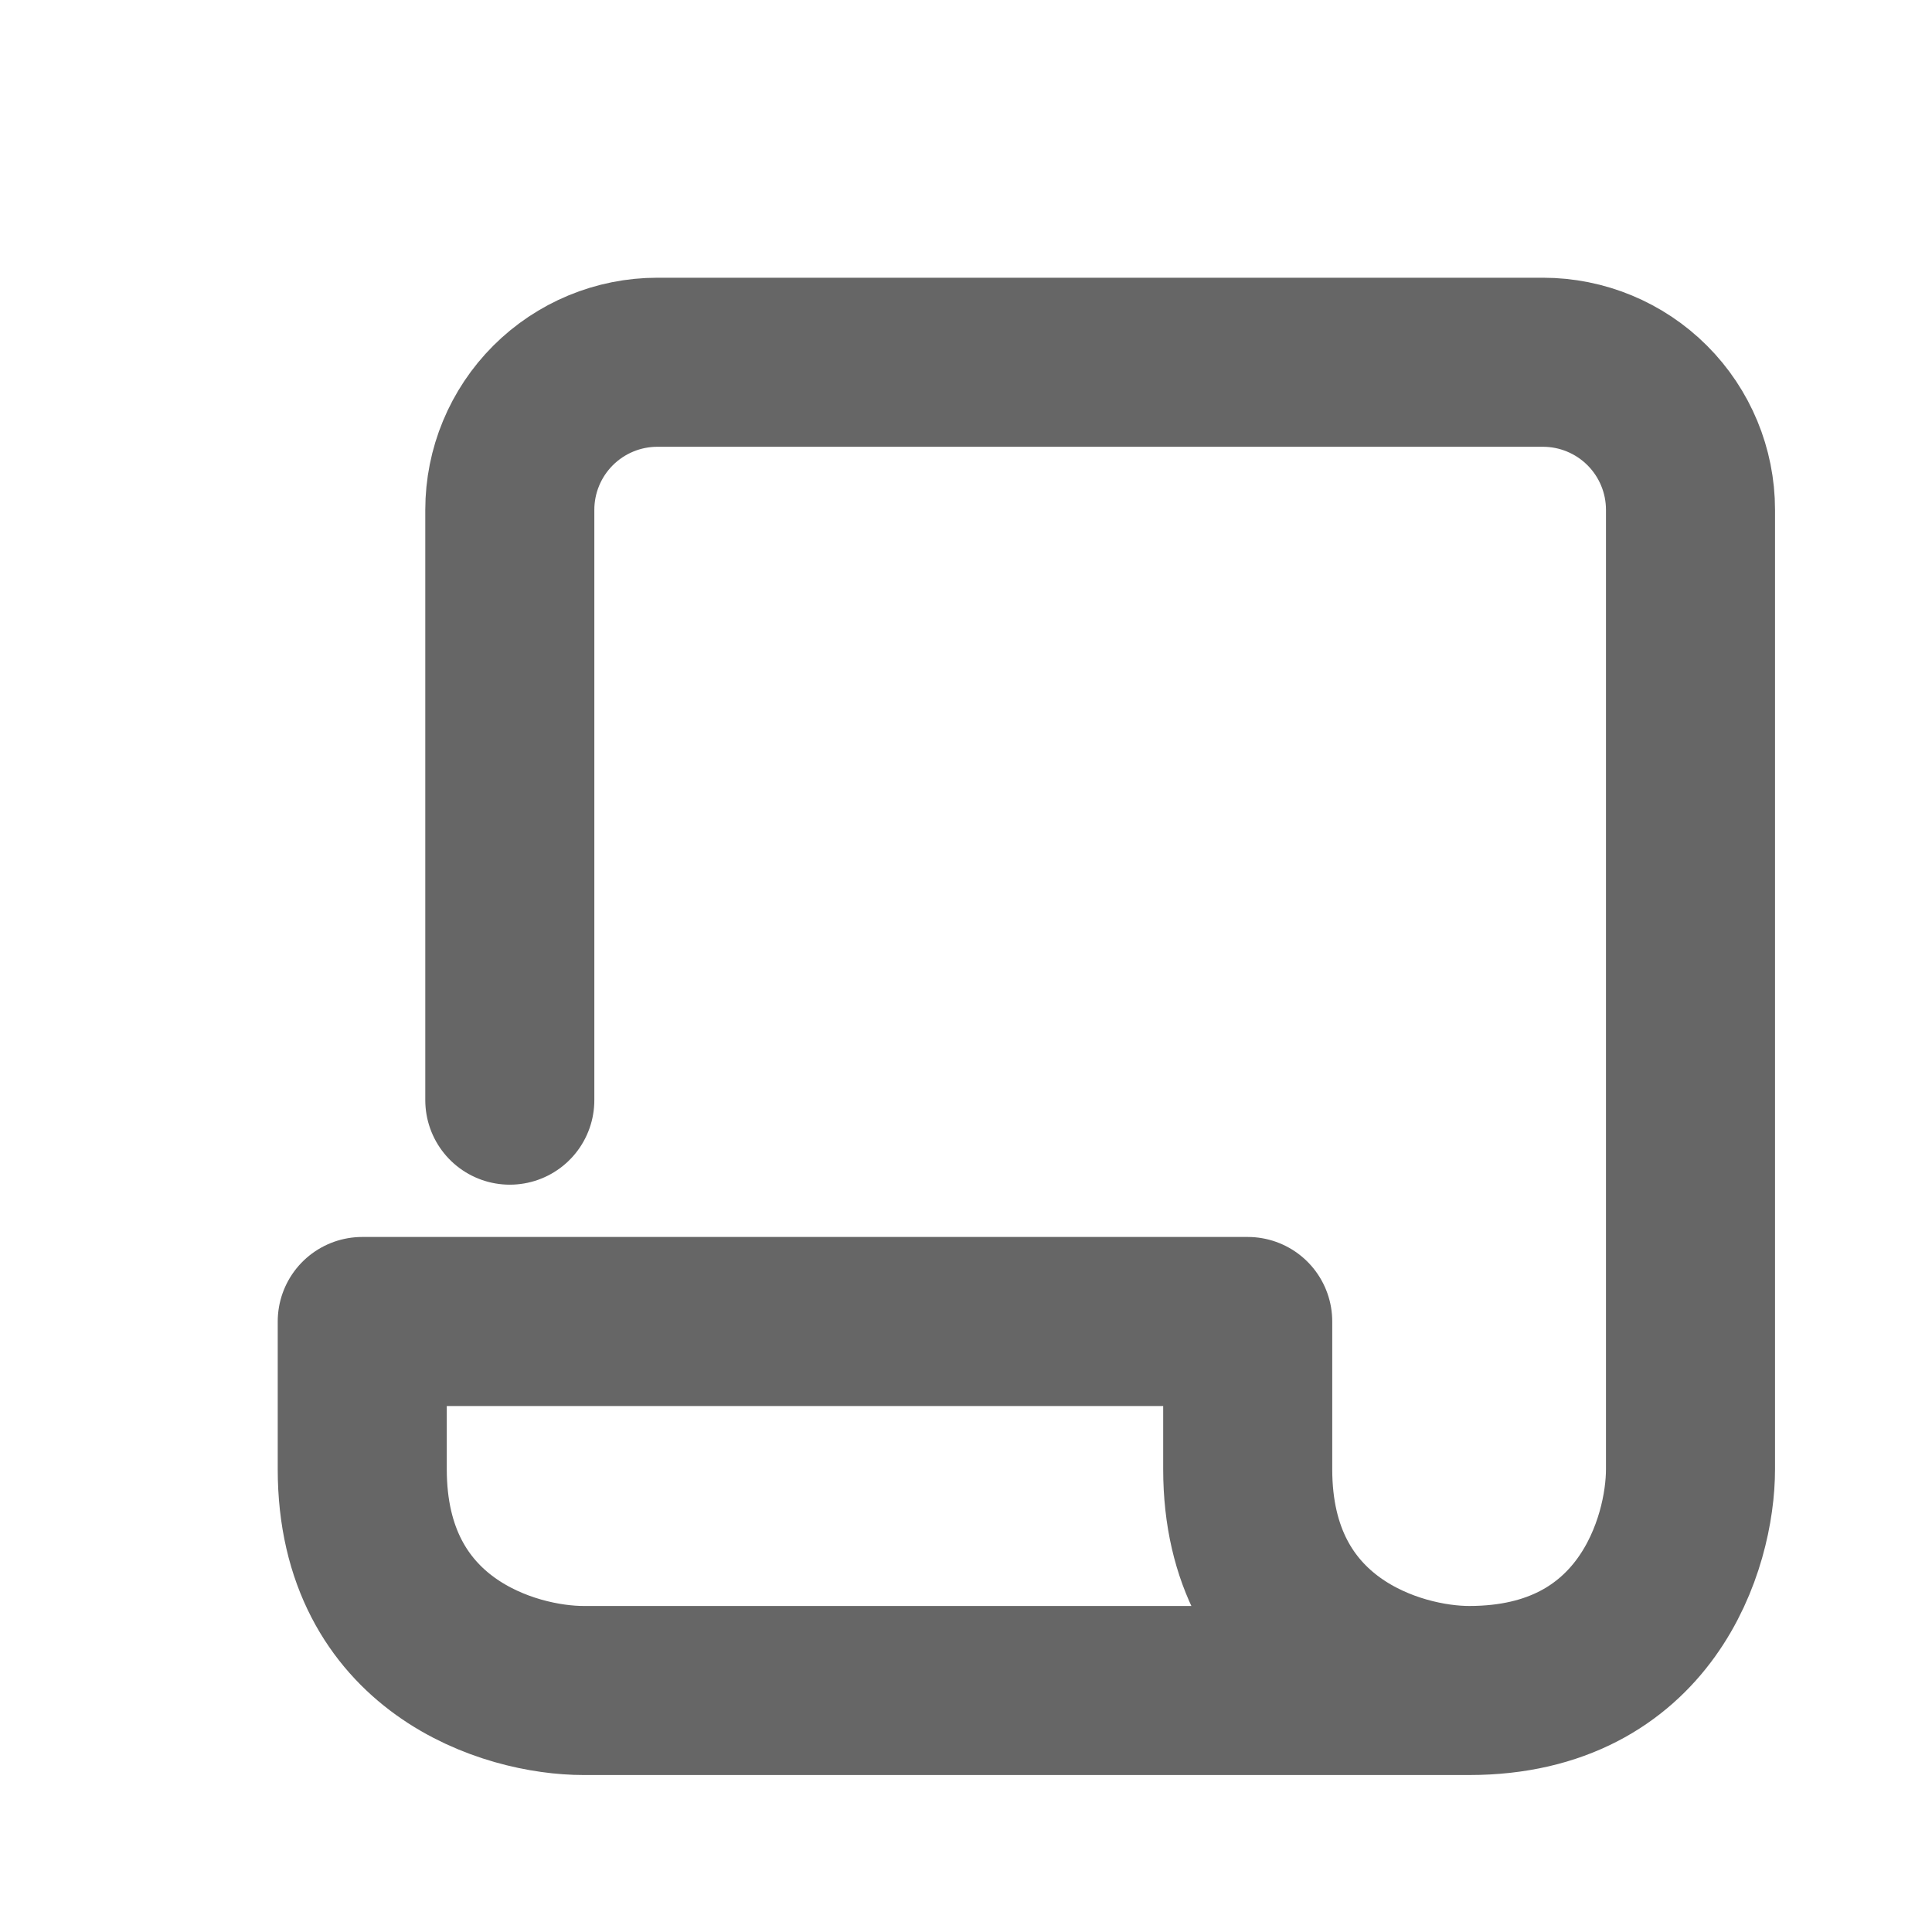
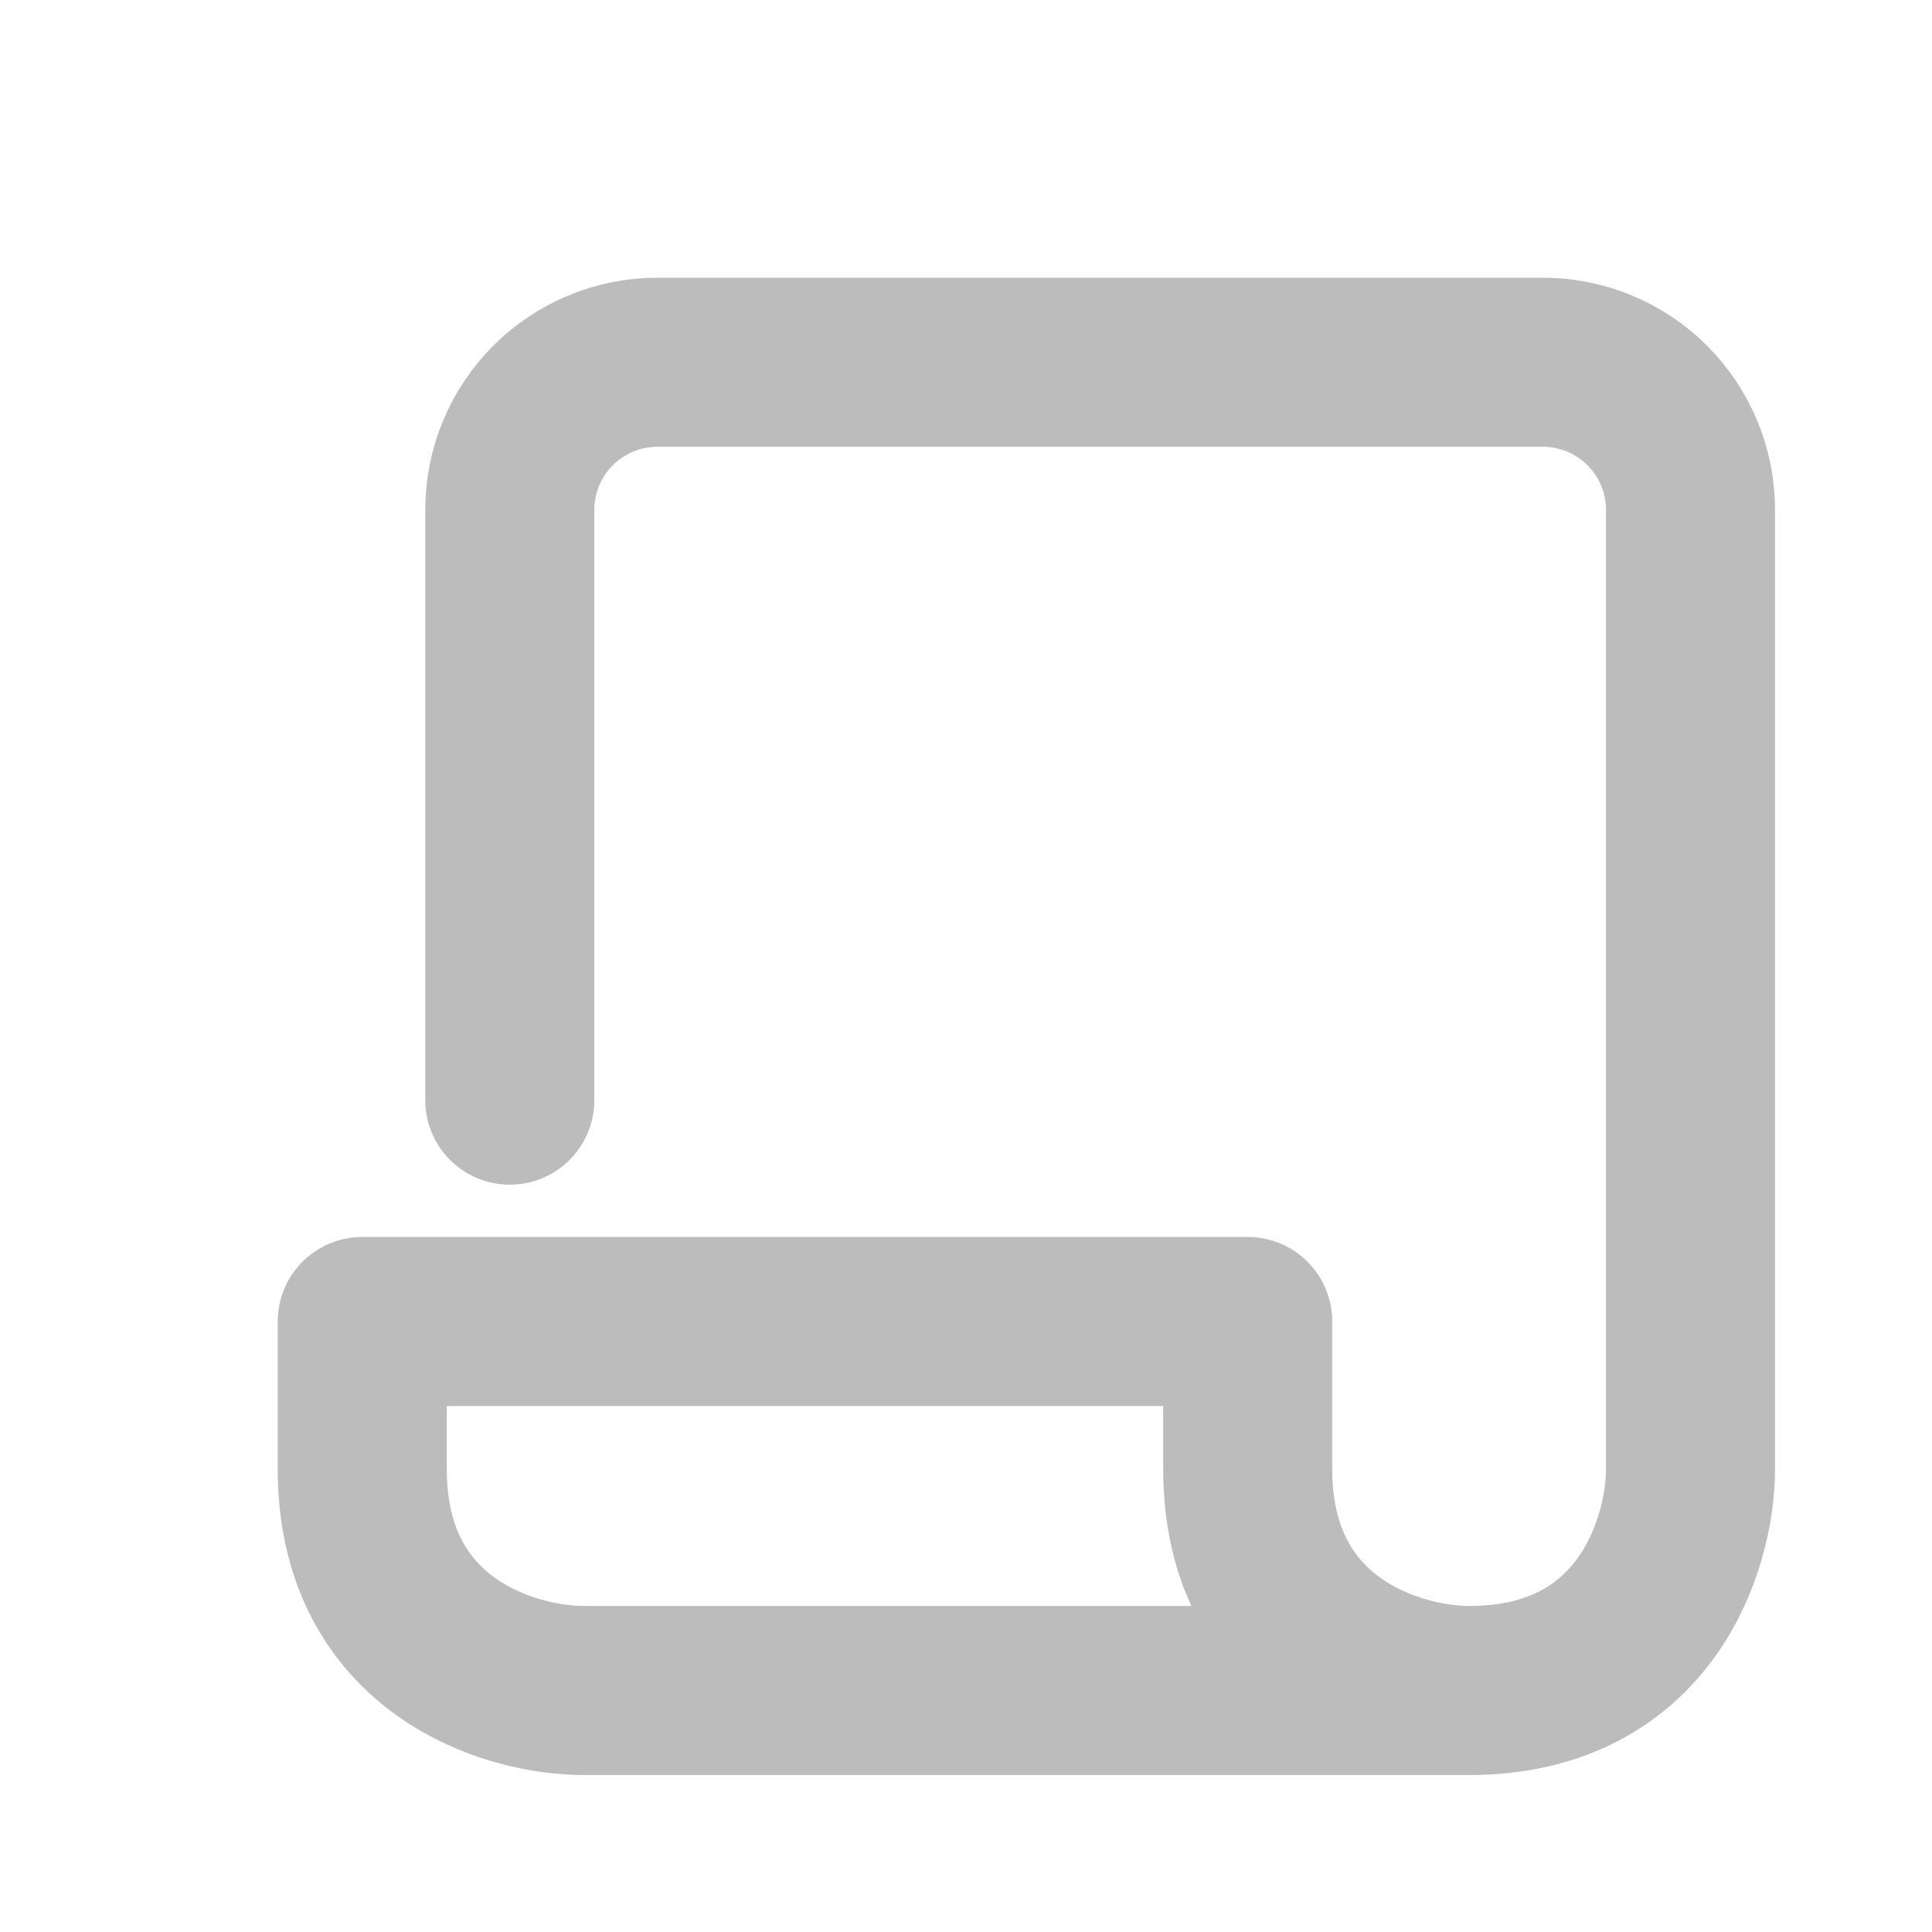
<svg xmlns="http://www.w3.org/2000/svg" width="16" height="16" viewBox="0 0 16 16" fill="none">
-   <path d="M4.222 9.111V4.222C4.222 3.898 4.351 3.587 4.58 3.358C4.809 3.129 5.12 3 5.444 3H12.778C13.102 3 13.413 3.129 13.642 3.358C13.871 3.587 14 3.898 14 4.222V12.167C14 12.778 13.633 14 12.167 14M12.167 14H4.833C4.222 14 3 13.633 3 12.167V10.944H10.333V12.167C10.333 13.633 11.556 14 12.167 14Z" stroke="#666666" stroke-width="1.4" stroke-linecap="round" stroke-linejoin="round" />
+   <path d="M4.222 9.111V4.222C4.222 3.898 4.351 3.587 4.58 3.358C4.809 3.129 5.12 3 5.444 3H12.778C13.102 3 13.413 3.129 13.642 3.358C13.871 3.587 14 3.898 14 4.222V12.167C14 12.778 13.633 14 12.167 14M12.167 14H4.833C4.222 14 3 13.633 3 12.167V10.944H10.333V12.167C10.333 13.633 11.556 14 12.167 14Z" stroke="#BCBCBC" stroke-width="1.4" stroke-linecap="round" stroke-linejoin="round" />
</svg>
